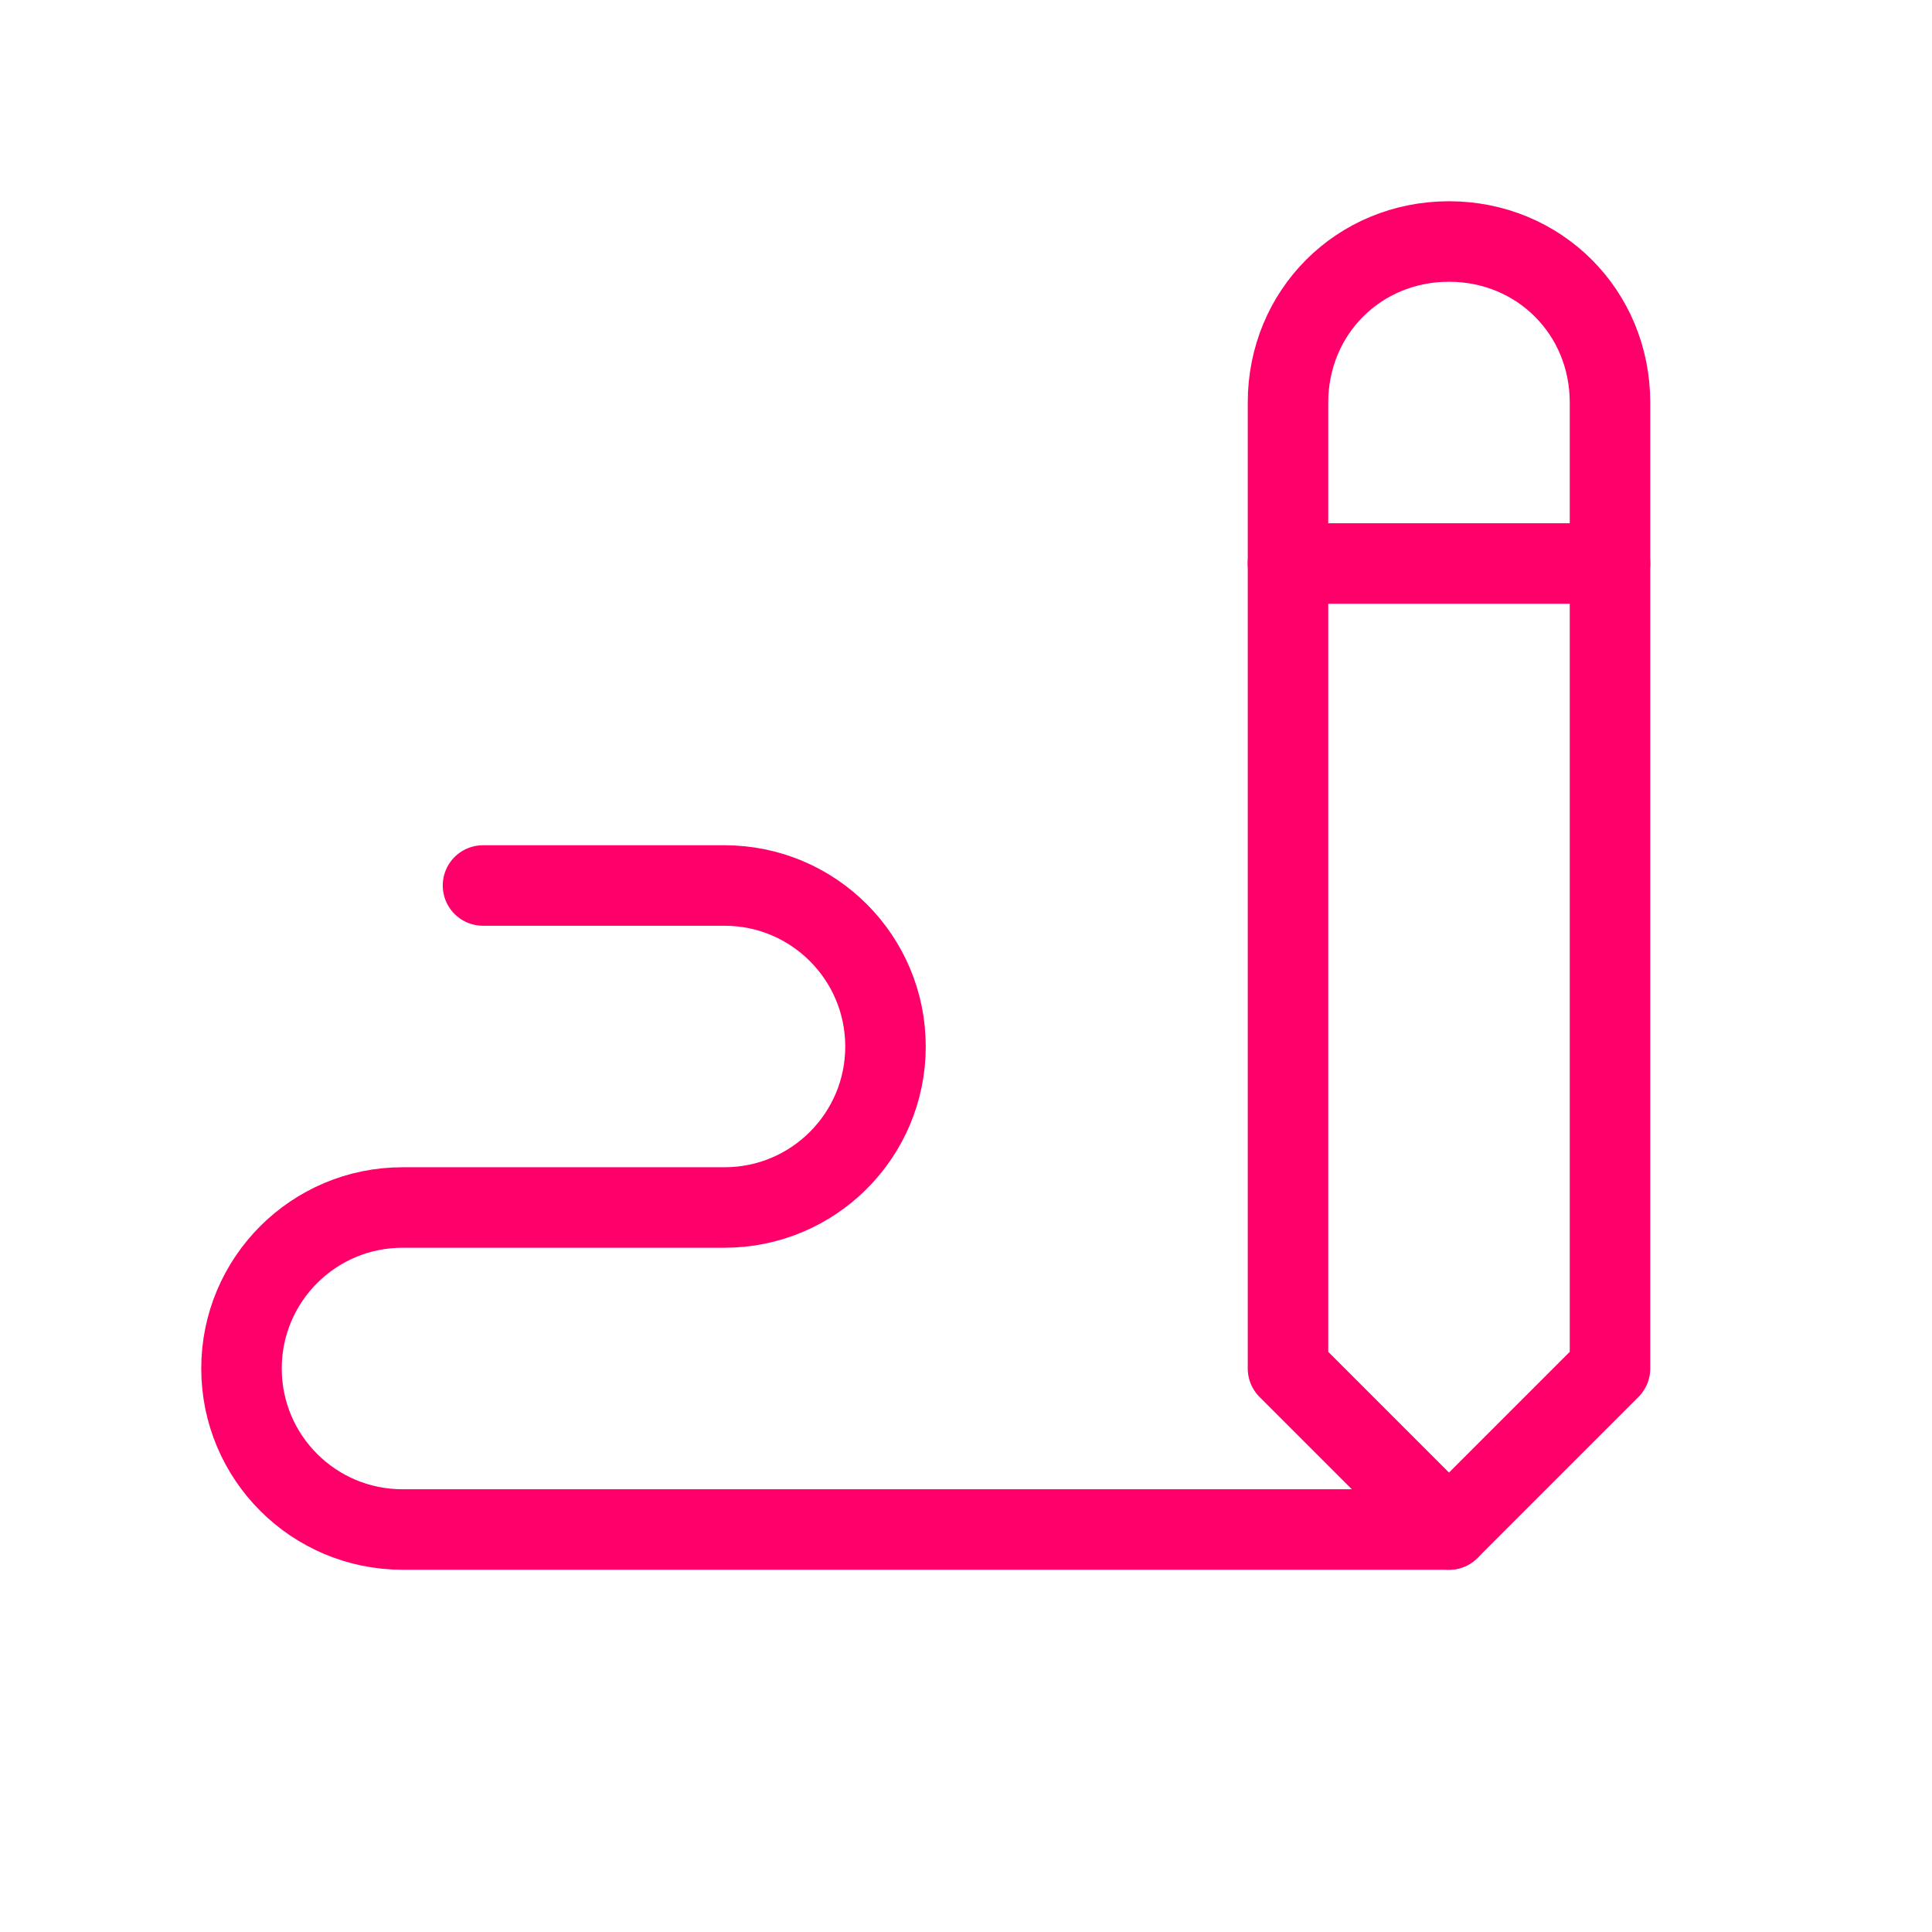
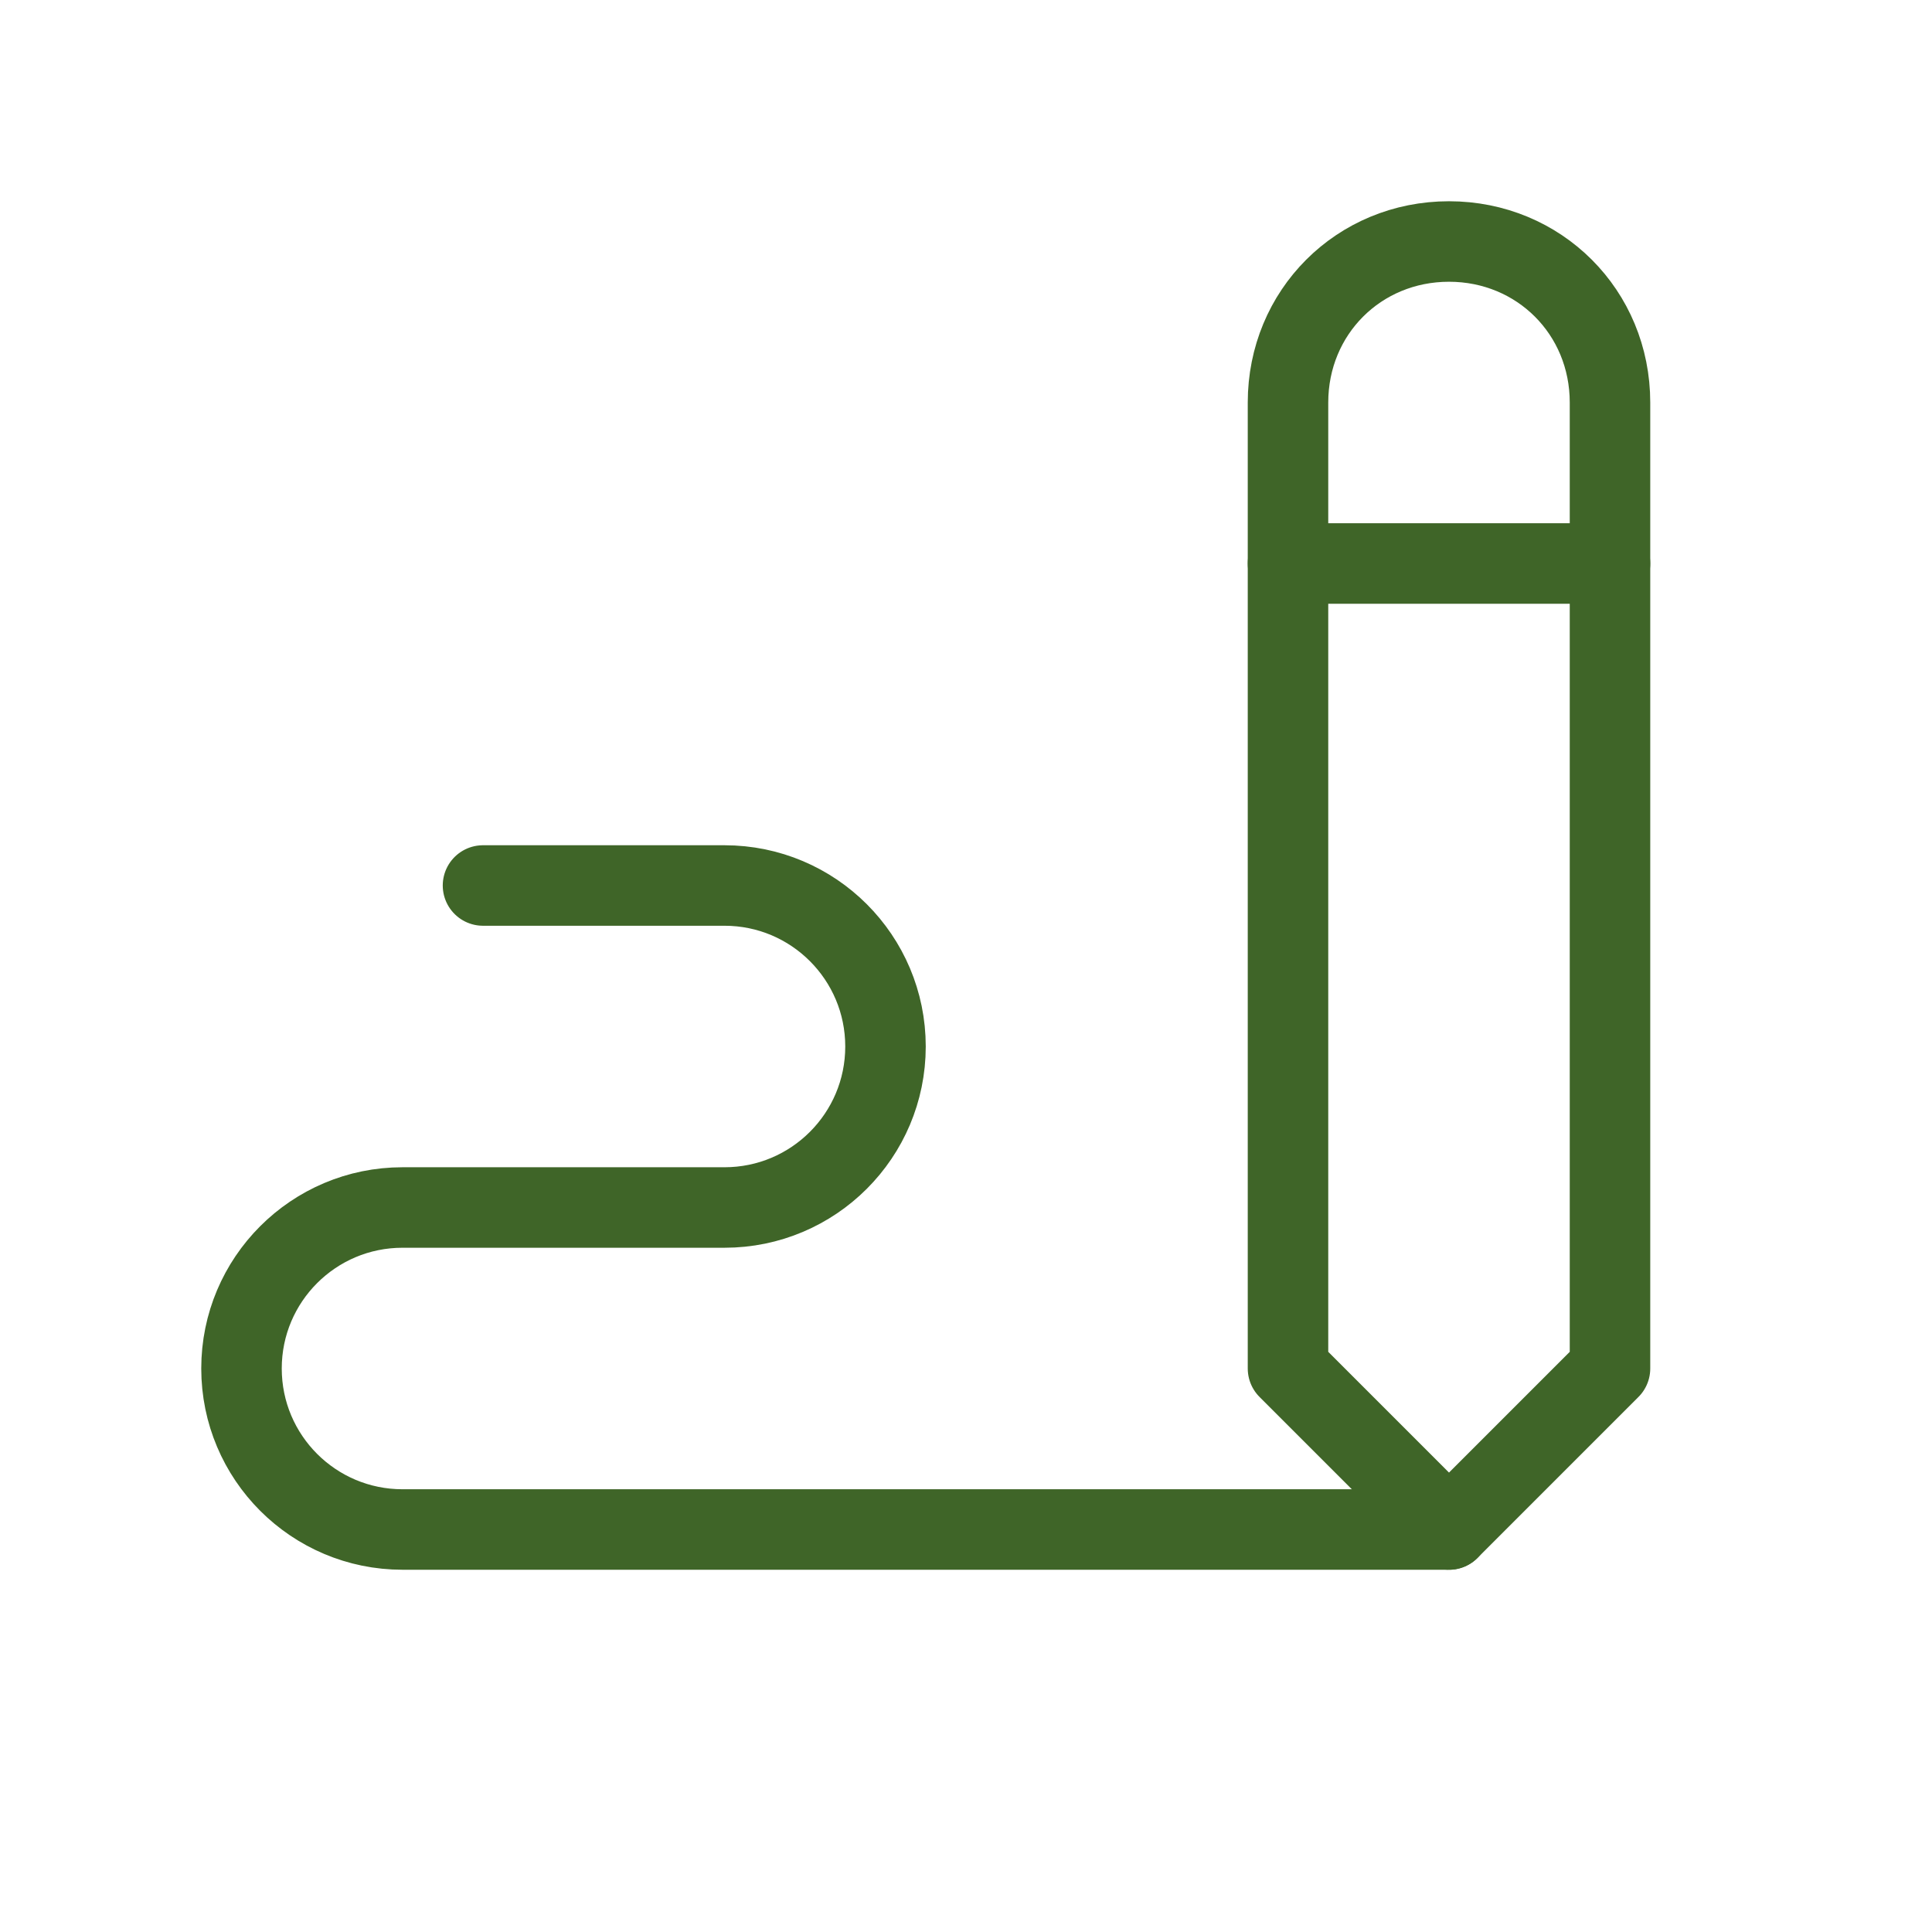
- <svg xmlns="http://www.w3.org/2000/svg" class="icon icon-tabler icon-tabler-writing" width="32" height="32" viewBox="0 0 24 24" stroke-width="1" stroke="#FF006B" fill="none" stroke-linecap="round" stroke-linejoin="round">
+ <svg xmlns="http://www.w3.org/2000/svg" class="icon icon-tabler icon-tabler-writing" width="32" height="32" viewBox="0 0 24 24" stroke-width="1" stroke="#3f6528" fill="none" stroke-linecap="round" stroke-linejoin="round">
  <path stroke="none" d="M0 0h24v24H0z" fill="none" />
  <path d="M20 17v-12c0 -1.121 -.879 -2 -2 -2s-2 .879 -2 2v12l2 2l2 -2z" />
  <path d="M16 7h4" />
  <path d="M18 19h-13a2 2 0 1 1 0 -4h4a2 2 0 1 0 0 -4h-3" />
</svg>
